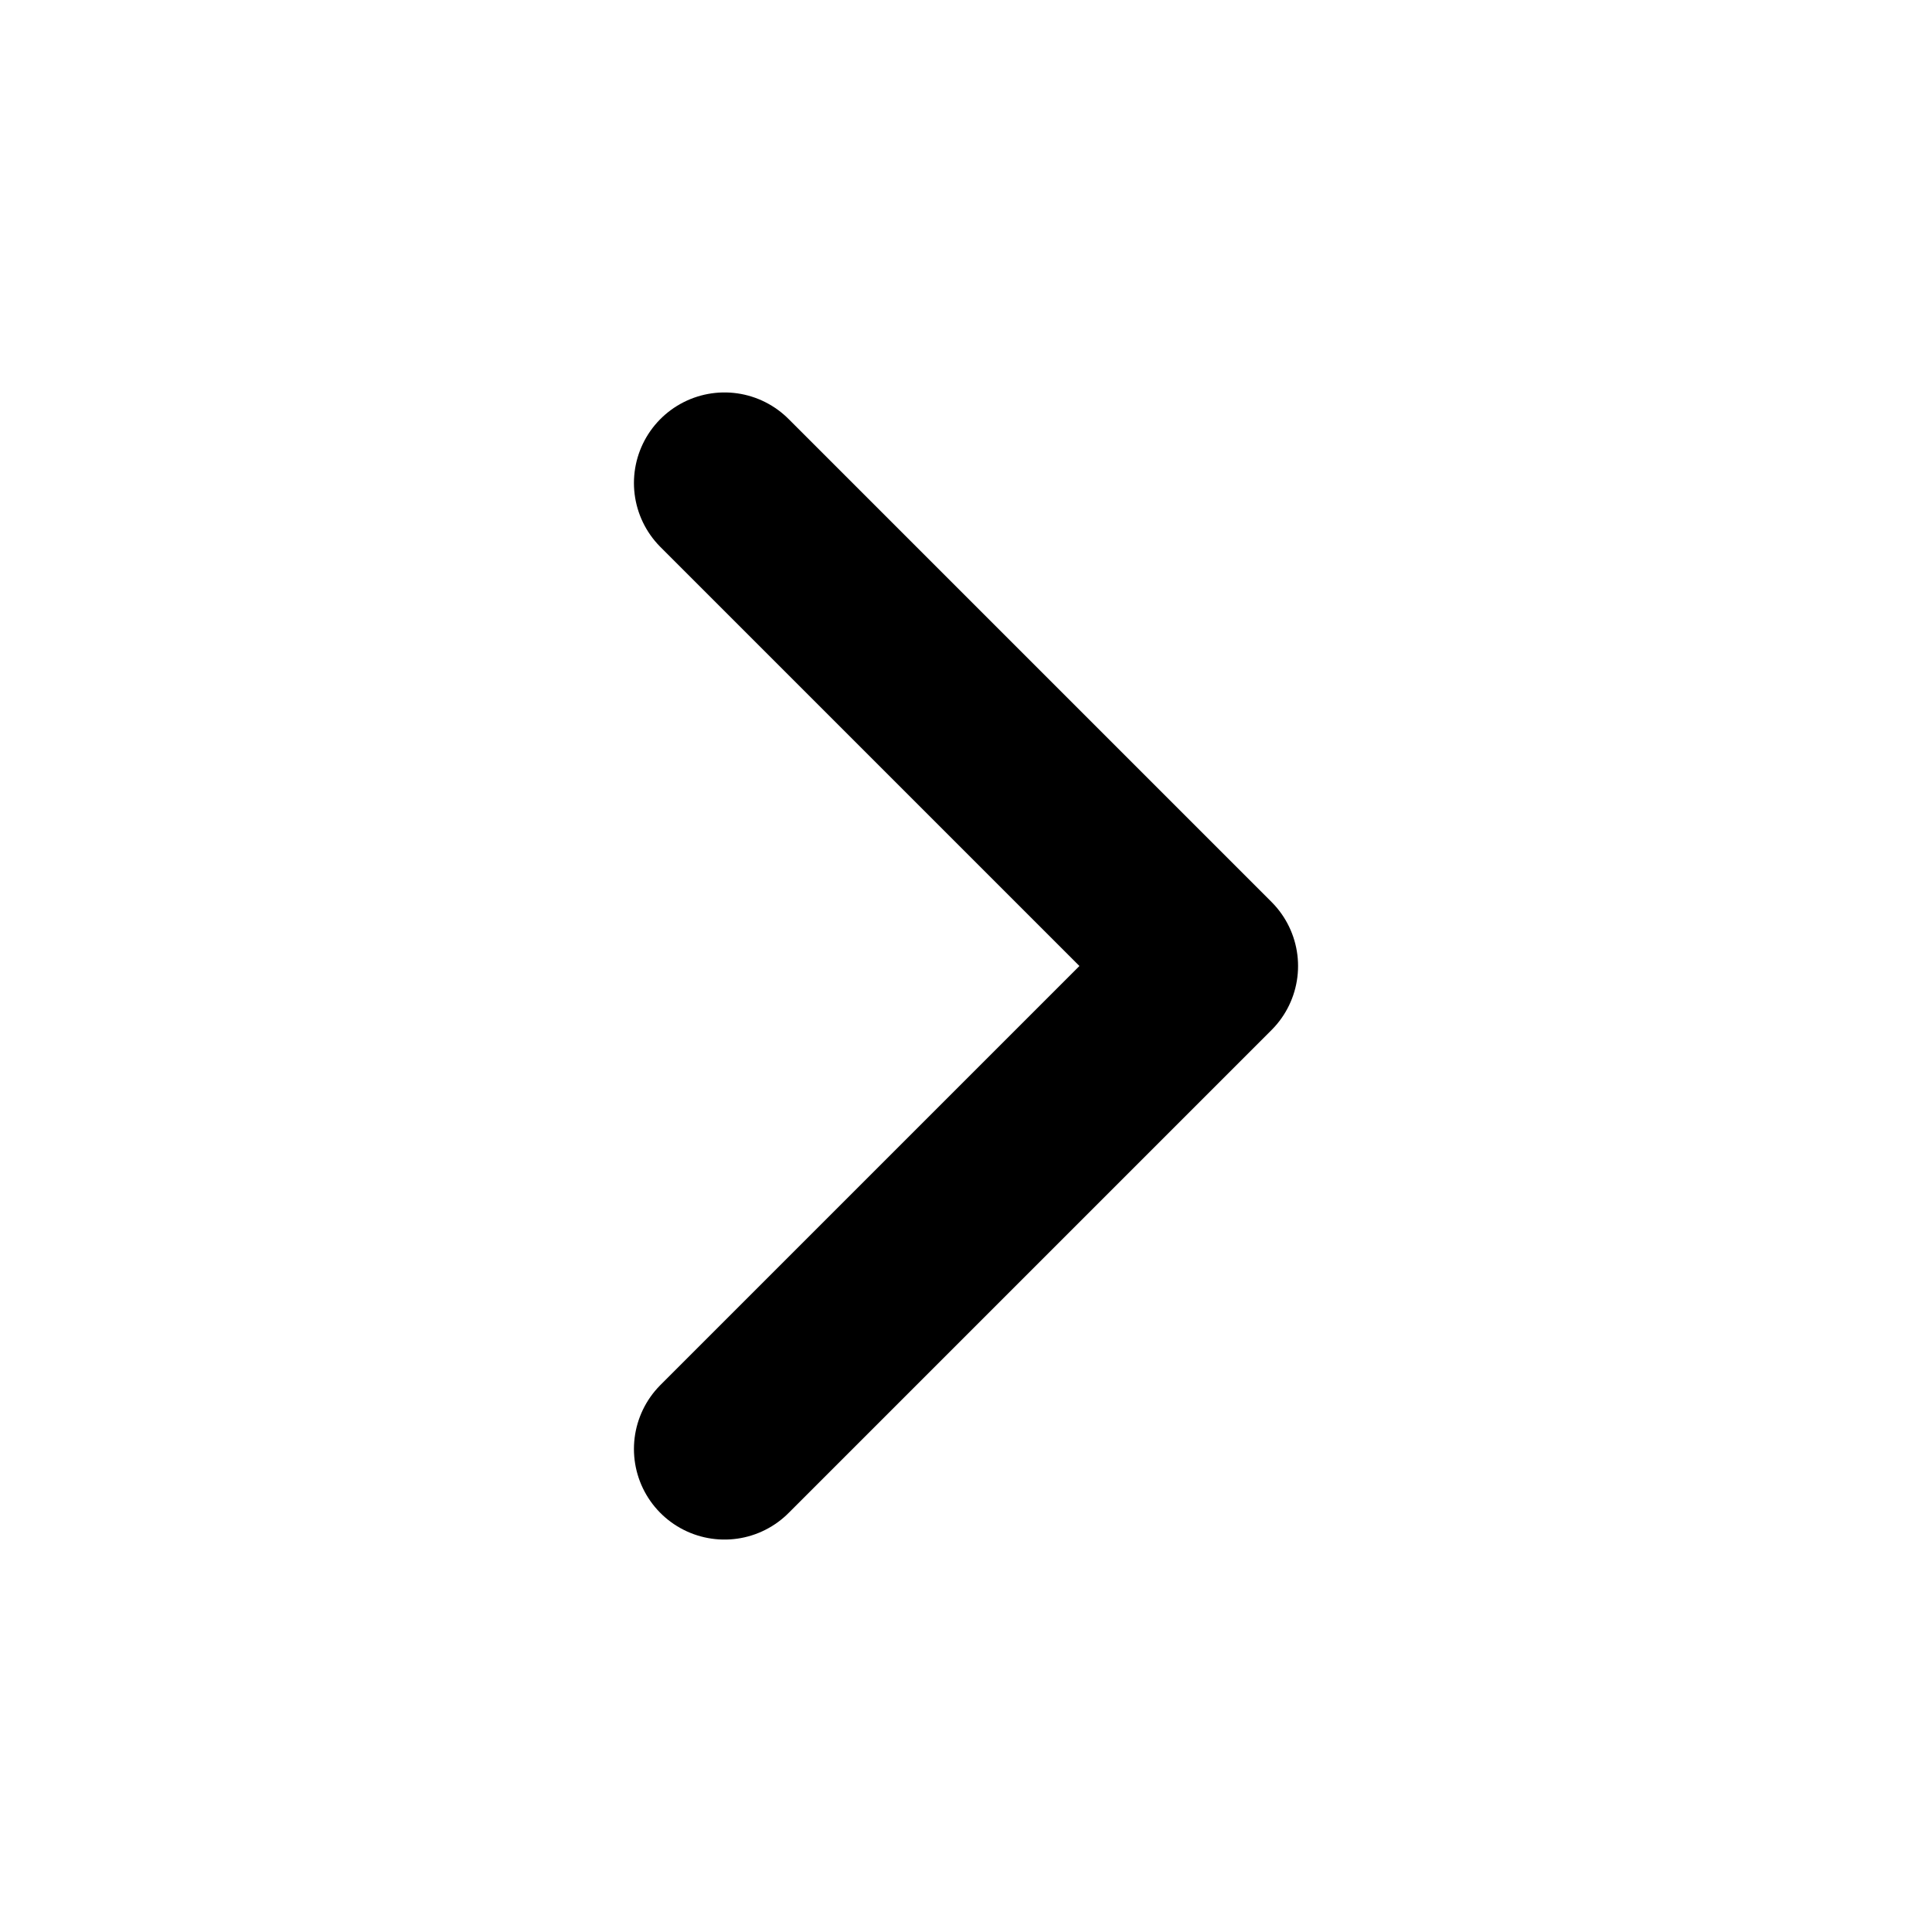
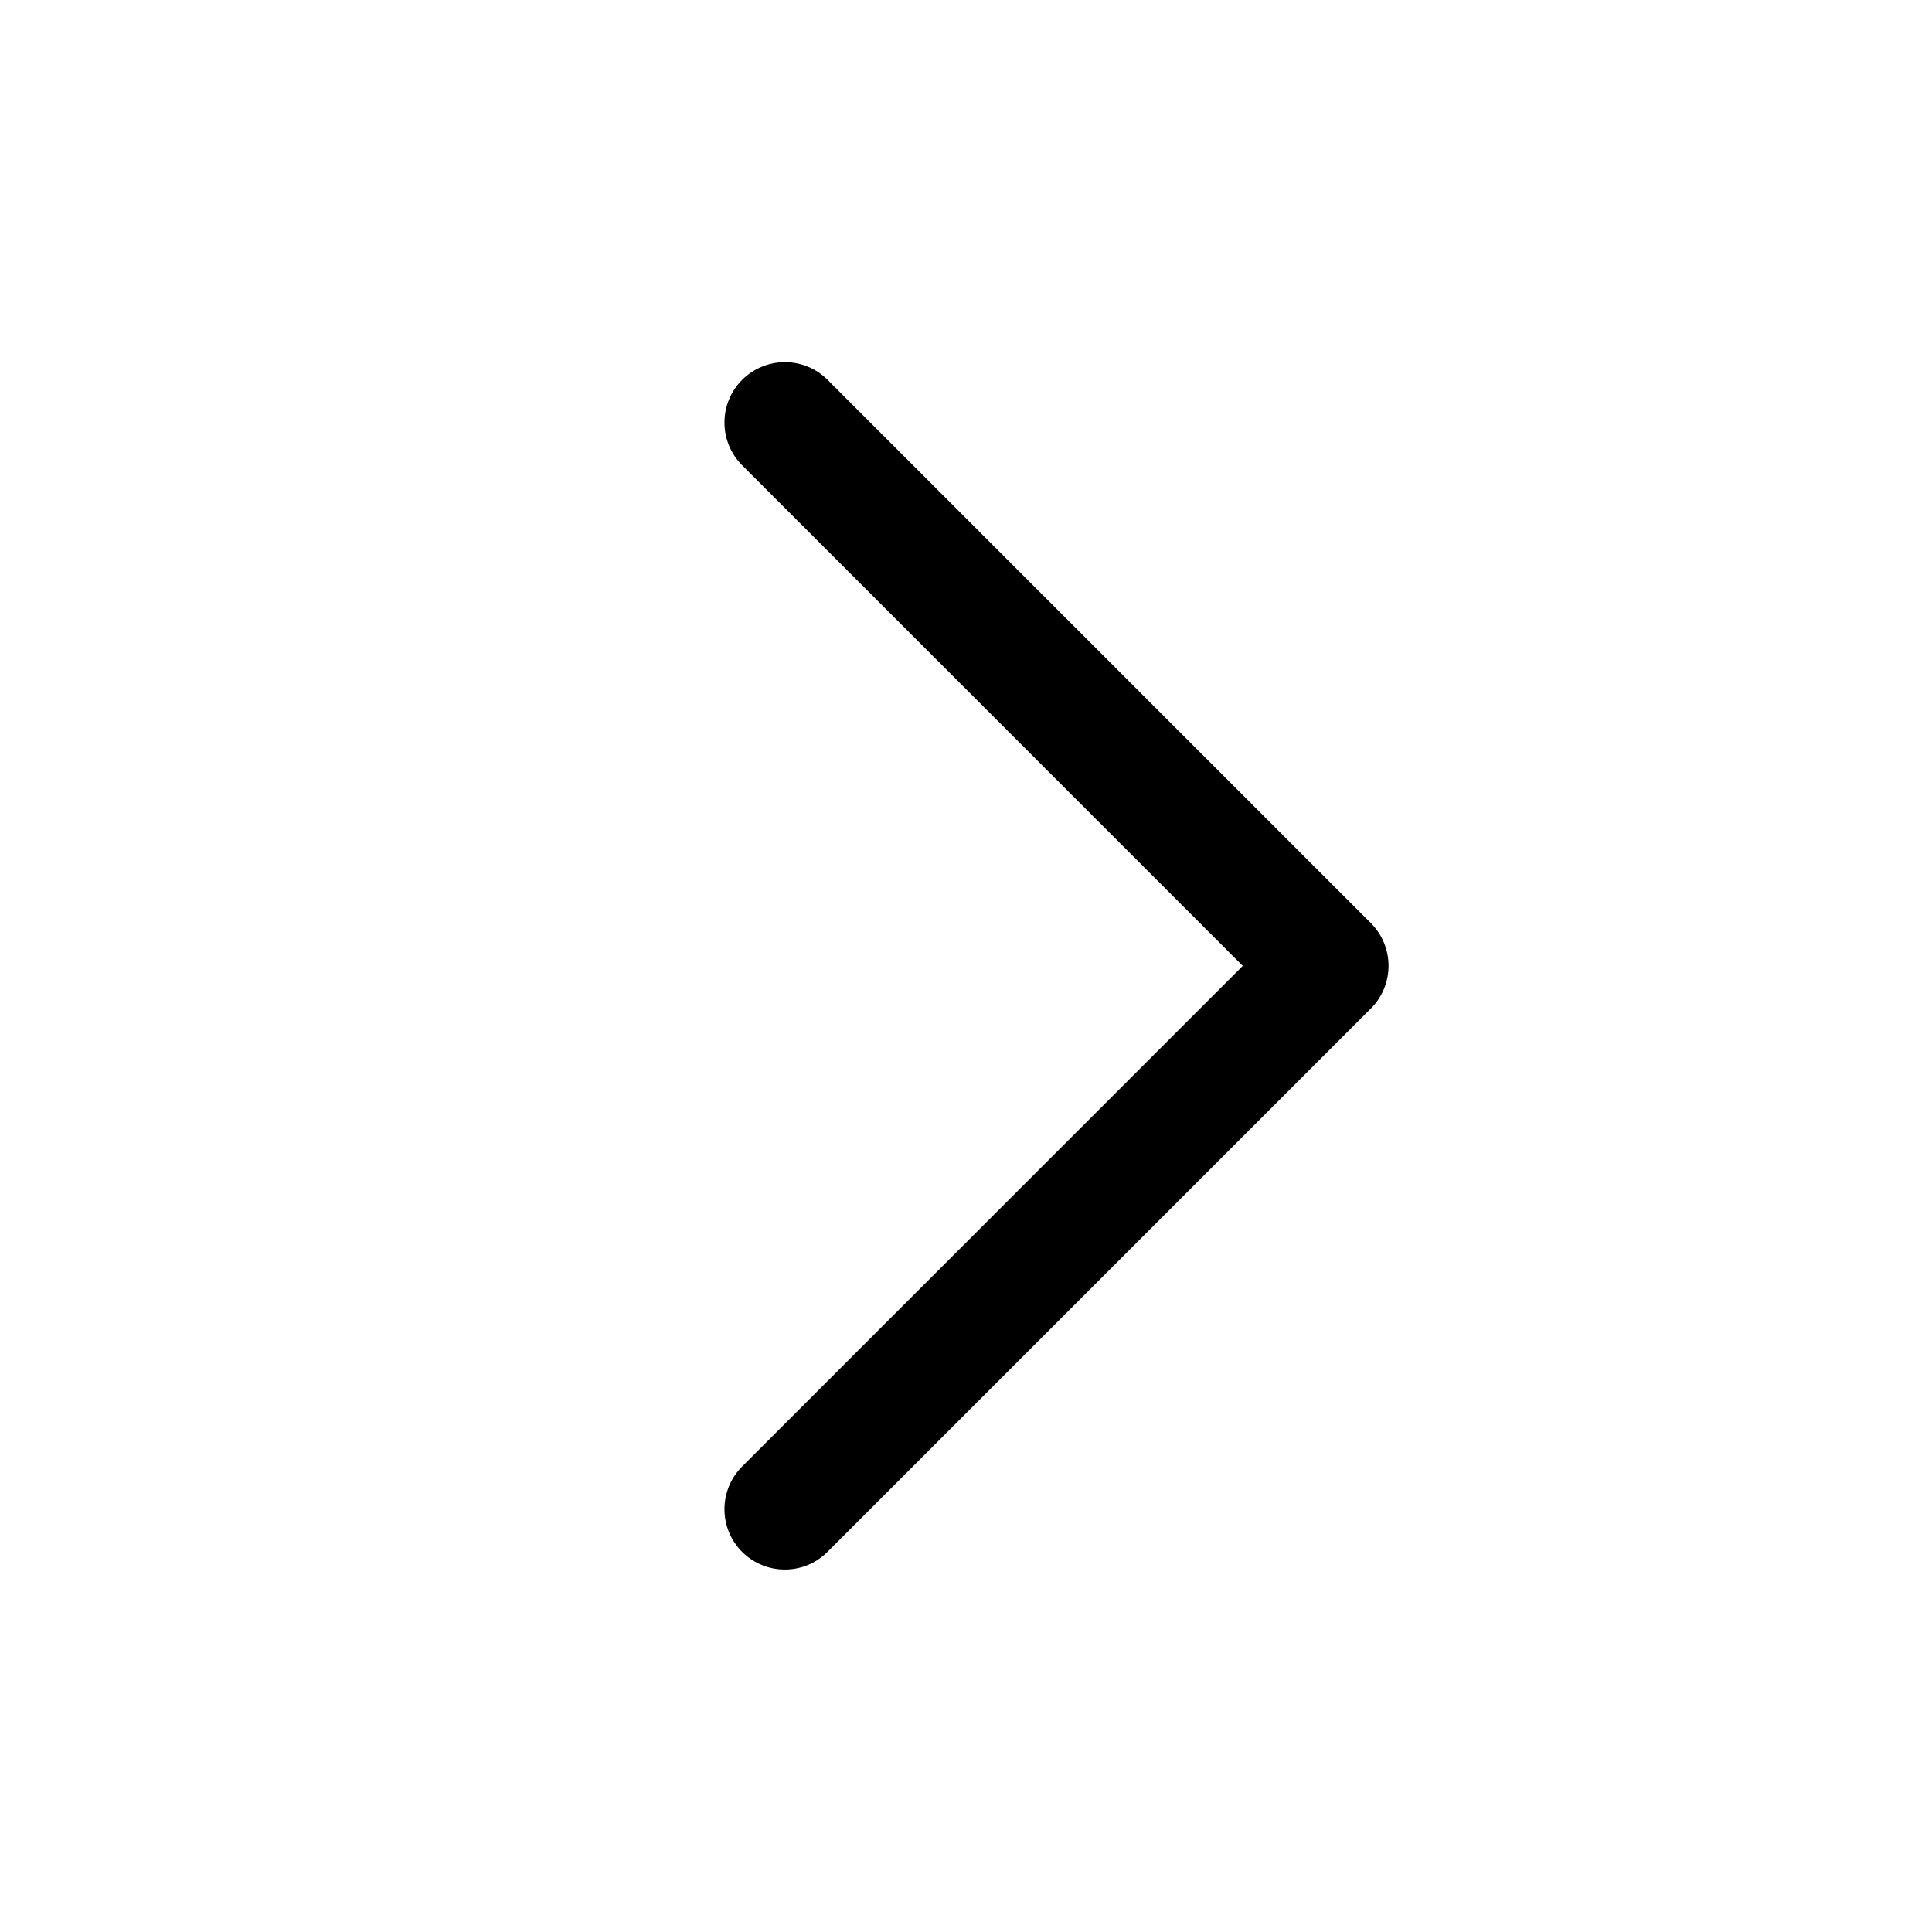
- <svg xmlns="http://www.w3.org/2000/svg" viewBox="0 0 16 16" fill="currentColor">
-   <path d="M6 4l4 4-4 4" stroke="currentColor" stroke-width="1.5" stroke-linecap="round" stroke-linejoin="round" fill="none" />
+ <svg xmlns="http://www.w3.org/2000/svg" width="16" height="16" viewBox="0 0 16 16" fill="currentColor">
+   <path d="M6.146 3.146C5.951 3.341 5.951 3.658 6.146 3.853L10.292 7.999L6.146 12.145C5.951 12.34 5.951 12.657 6.146 12.852C6.341 13.047 6.658 13.047 6.853 12.852L11.353 8.352C11.548 8.157 11.548 7.84 11.353 7.645L6.853 3.145C6.658 2.95 6.341 2.951 6.146 3.146Z" />
</svg>
